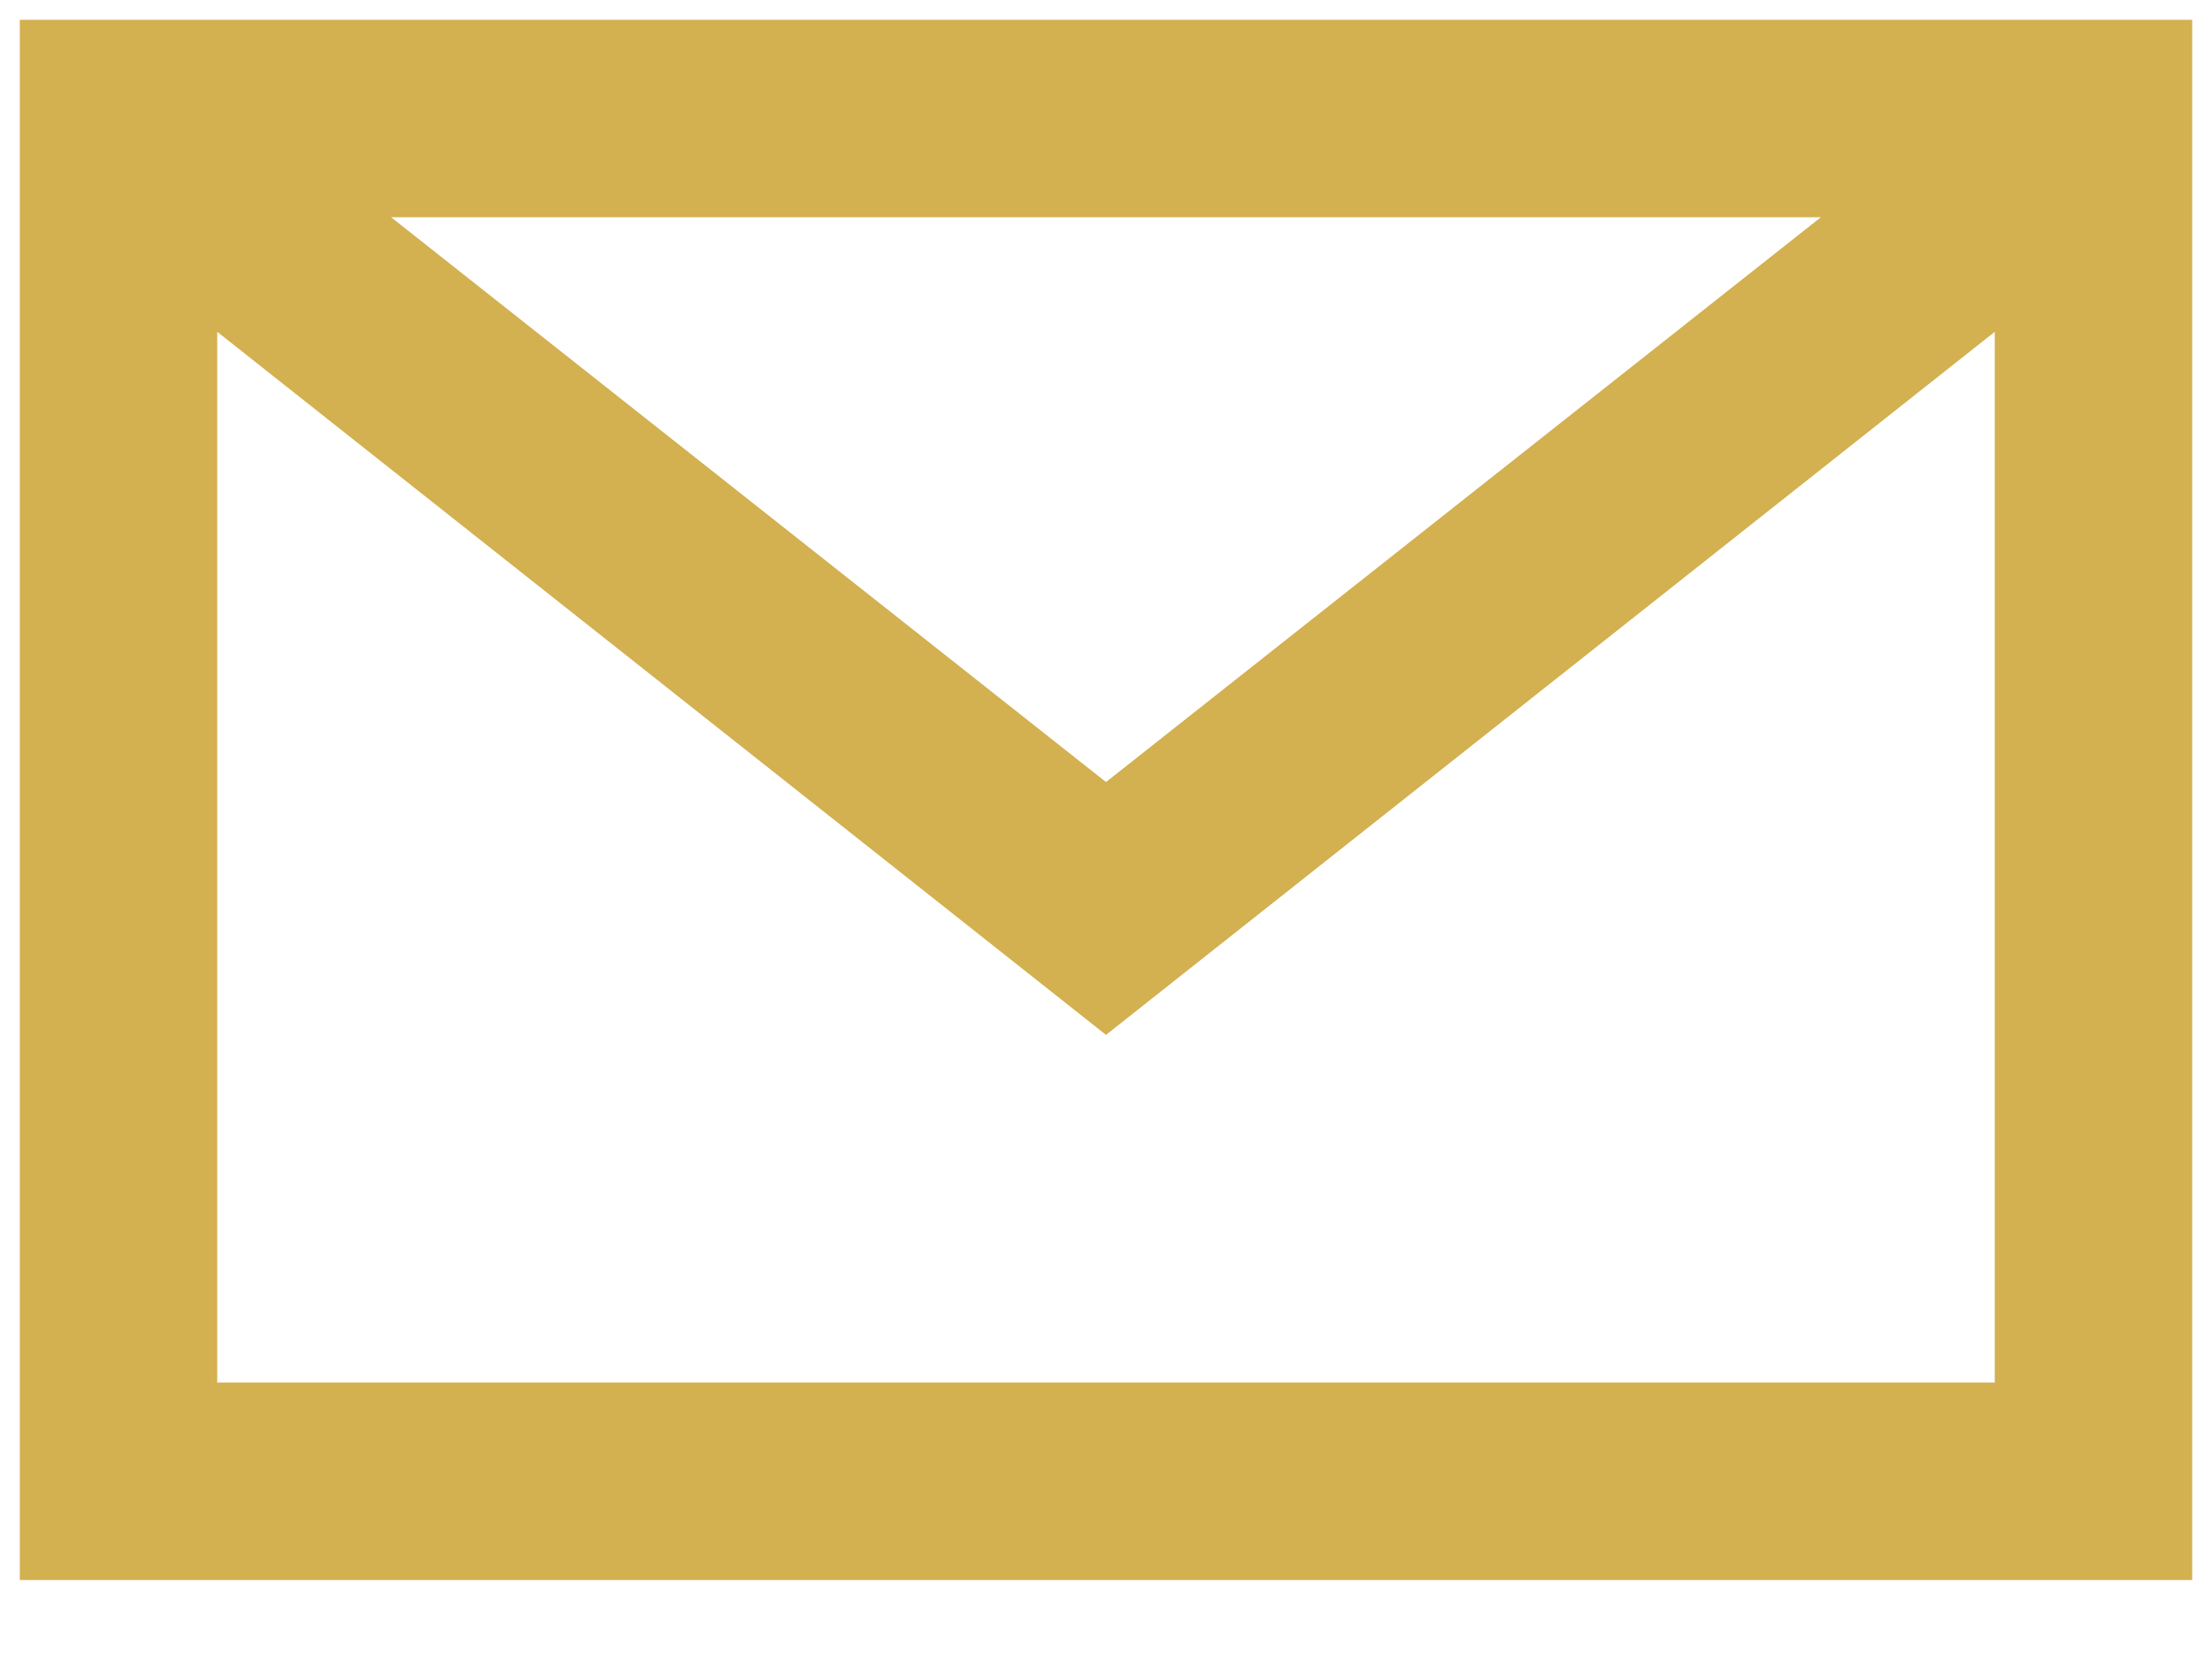
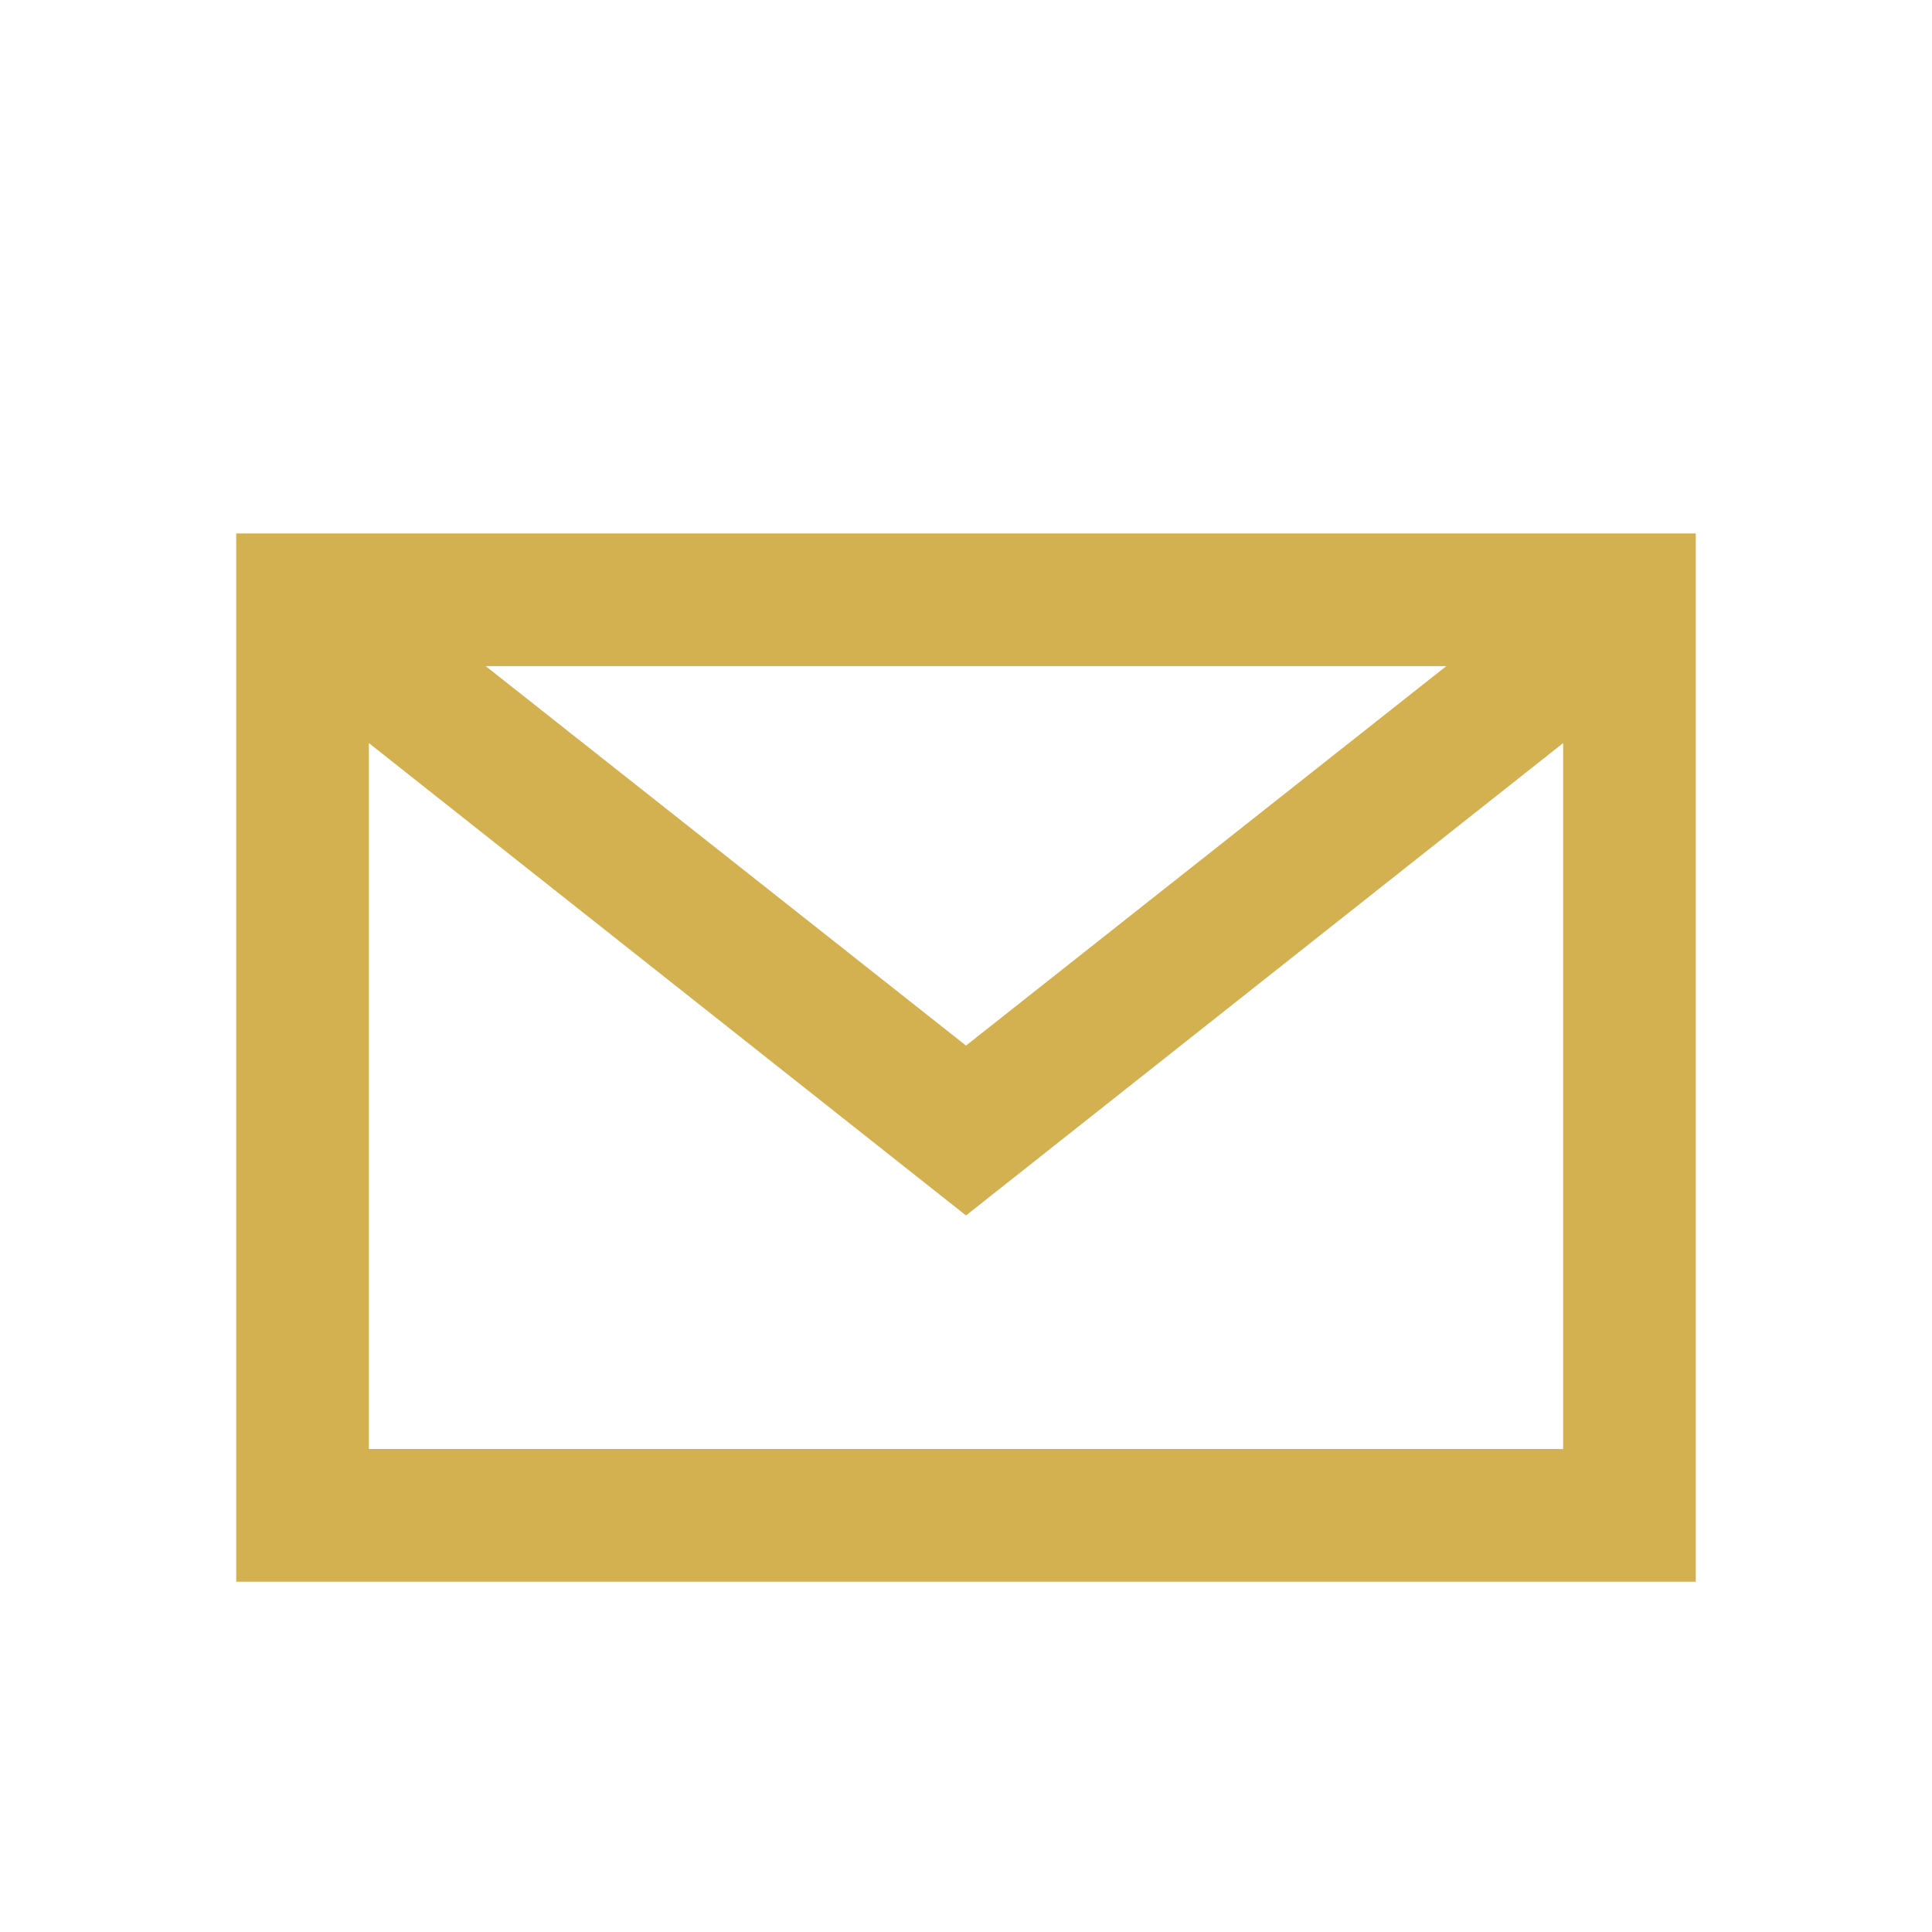
- <svg xmlns="http://www.w3.org/2000/svg" width="20px" height="15px" viewBox="0 0 20 15" version="1.1">
-   <g id="Terra-Portfolio-2020" stroke="none" stroke-width="1" fill="none" fill-rule="evenodd">
-     <g id="1_desktop_homepage_part-1" transform="translate(-50, -797)" fill="#D3B050" fill-rule="nonzero">
-       <g id="side-bar">
-         <g id="email" transform="translate(50, 797)">
-           <path d="M19.821,0.179 L19.821,14.286 L0.179,14.286 L0.179,0.179 L19.821,0.179 Z M10,9.357 L1.964,3 L1.964,12.5 L18.036,12.5 L18.036,3 L10,9.357 Z M16.464,1.964 L3.536,1.964 L10,7.071 L16.464,1.964 Z" id="Shape" />
-         </g>
-       </g>
+ <svg xmlns="http://www.w3.org/2000/svg" width="26px" height="26px" viewBox="0 0 26 26" version="1.1">
+   <g id="email" stroke="none" stroke-width="1" fill="none" fill-rule="evenodd">
+     <g transform="translate(3, 7)" fill="#D3B050" fill-rule="nonzero" id="Shape">
+       <path d="M19.821,0.179 L19.821,14.286 L0.179,14.286 L0.179,0.179 L19.821,0.179 Z M10,9.357 L1.964,3 L1.964,12.5 L18.036,12.5 L18.036,3 L10,9.357 Z M16.464,1.964 L3.536,1.964 L10,7.071 L16.464,1.964 Z" />
    </g>
  </g>
</svg>
